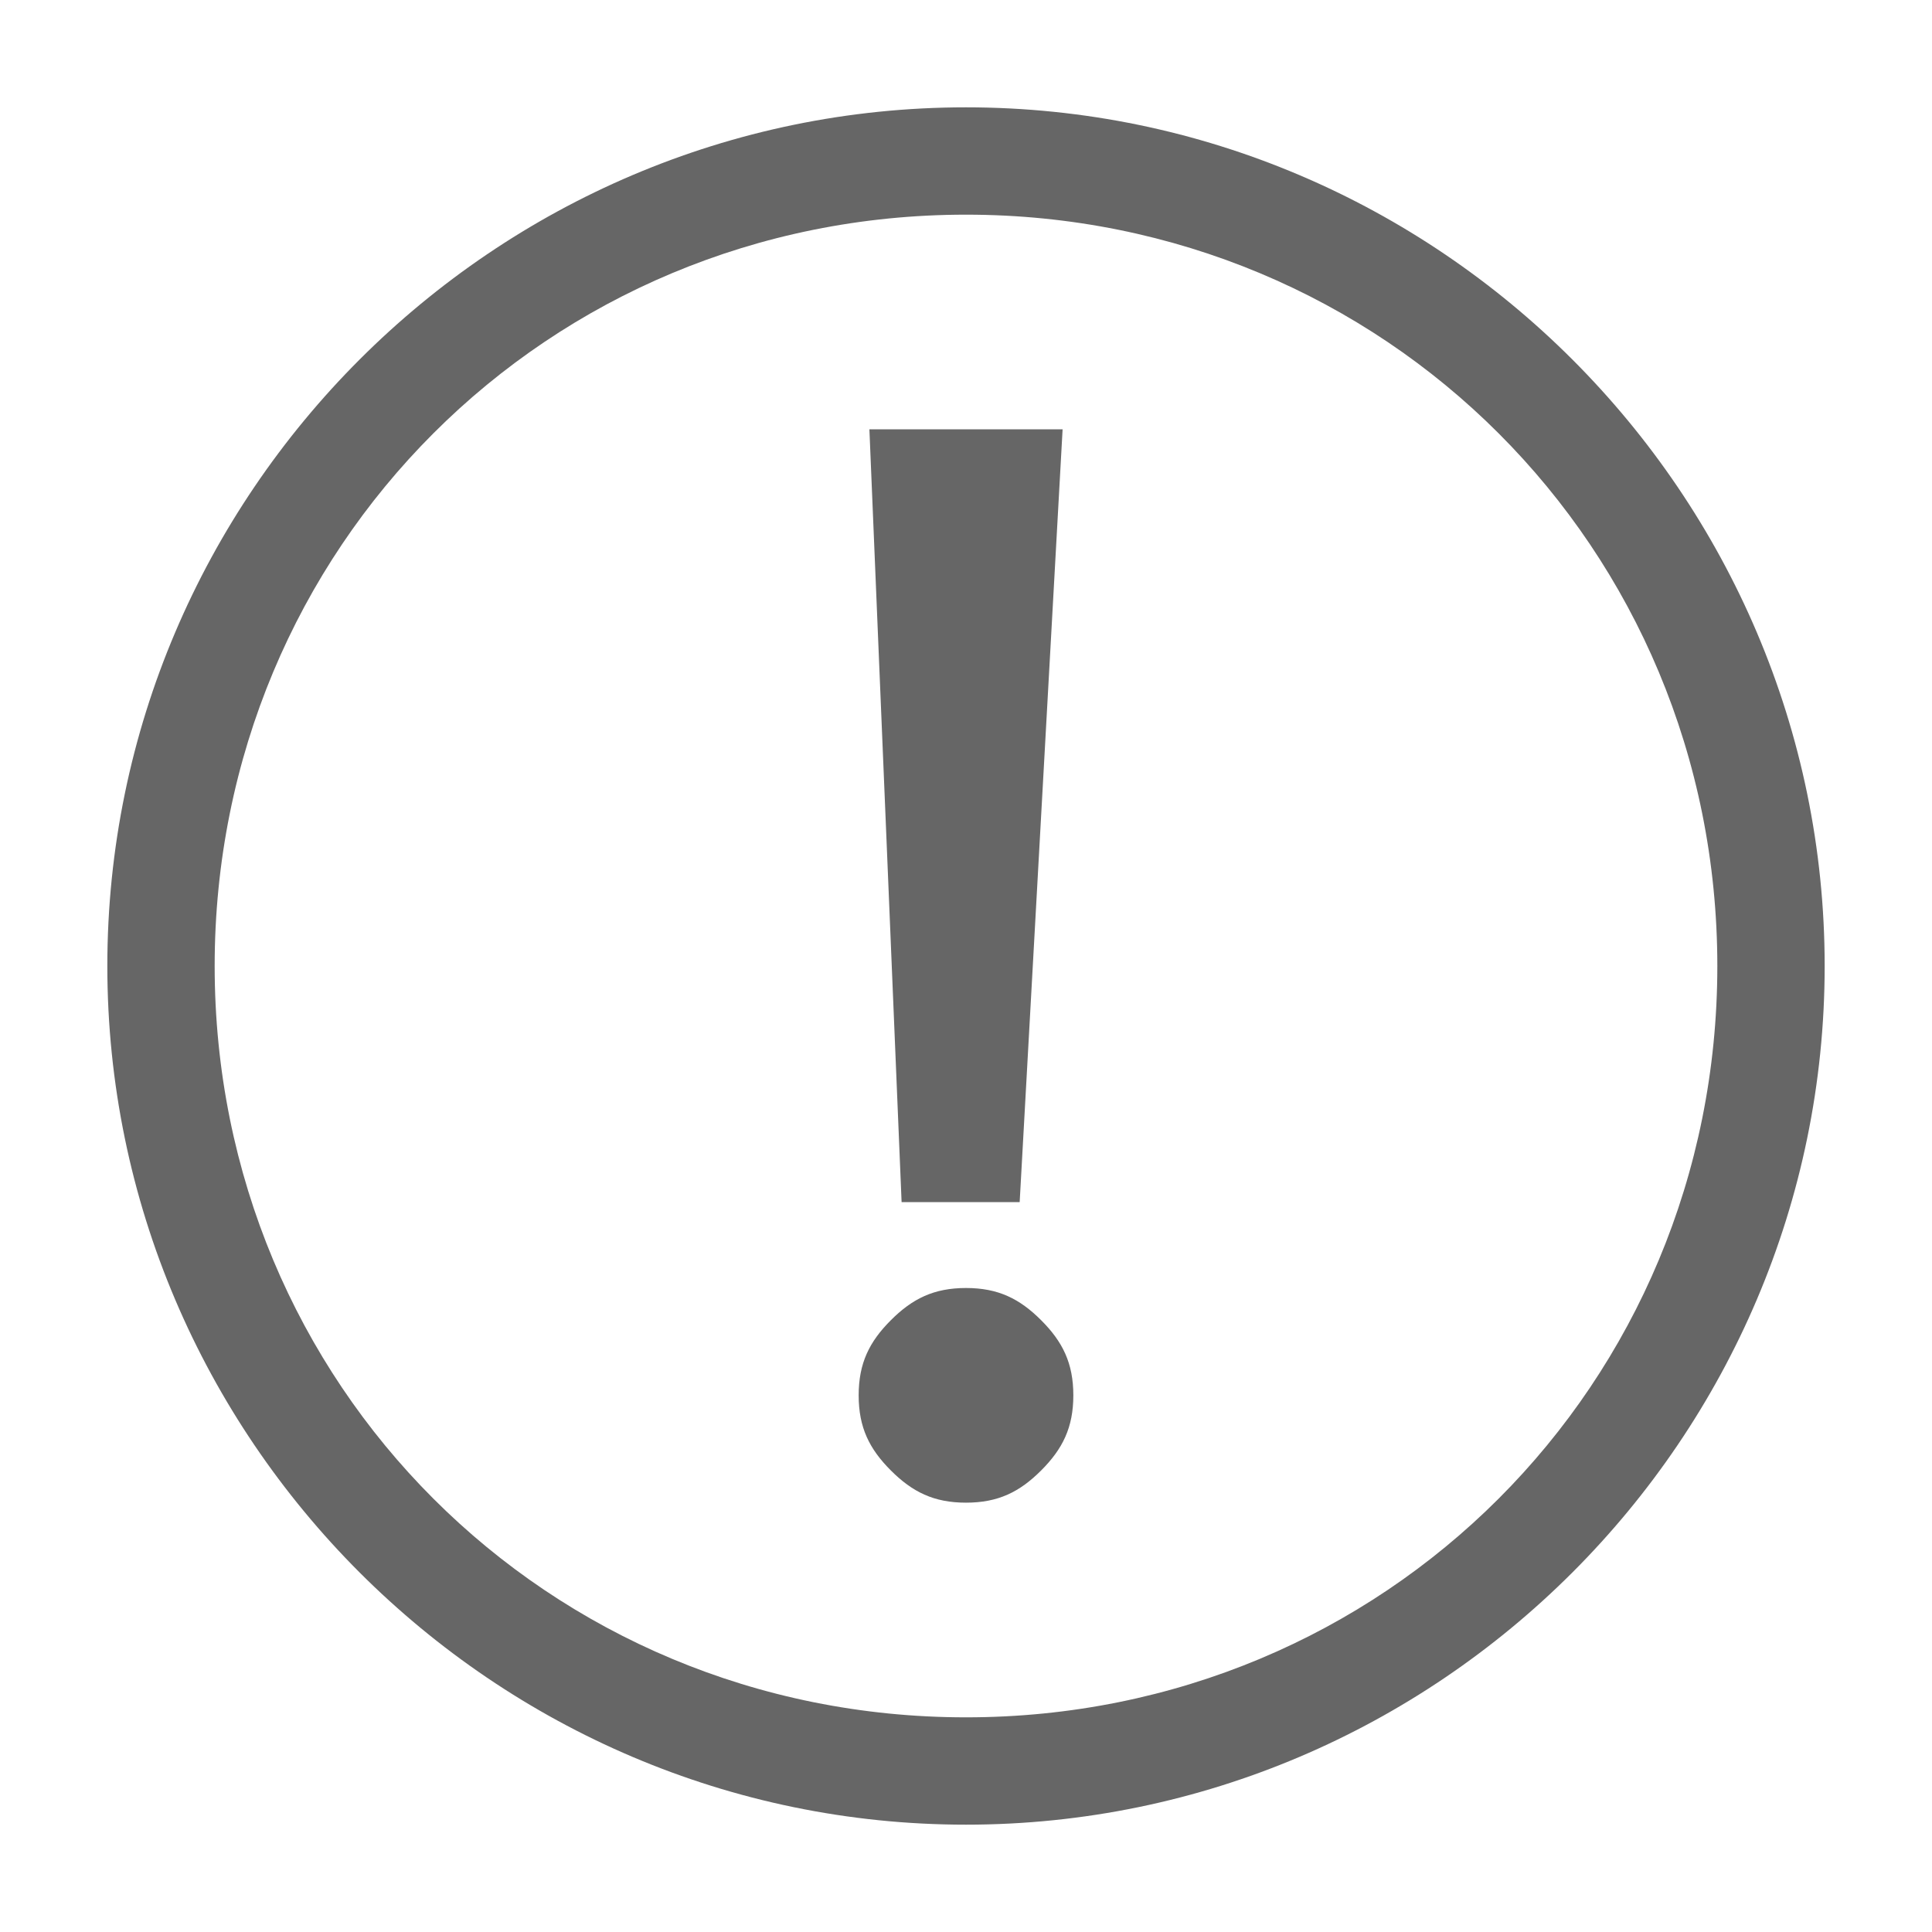
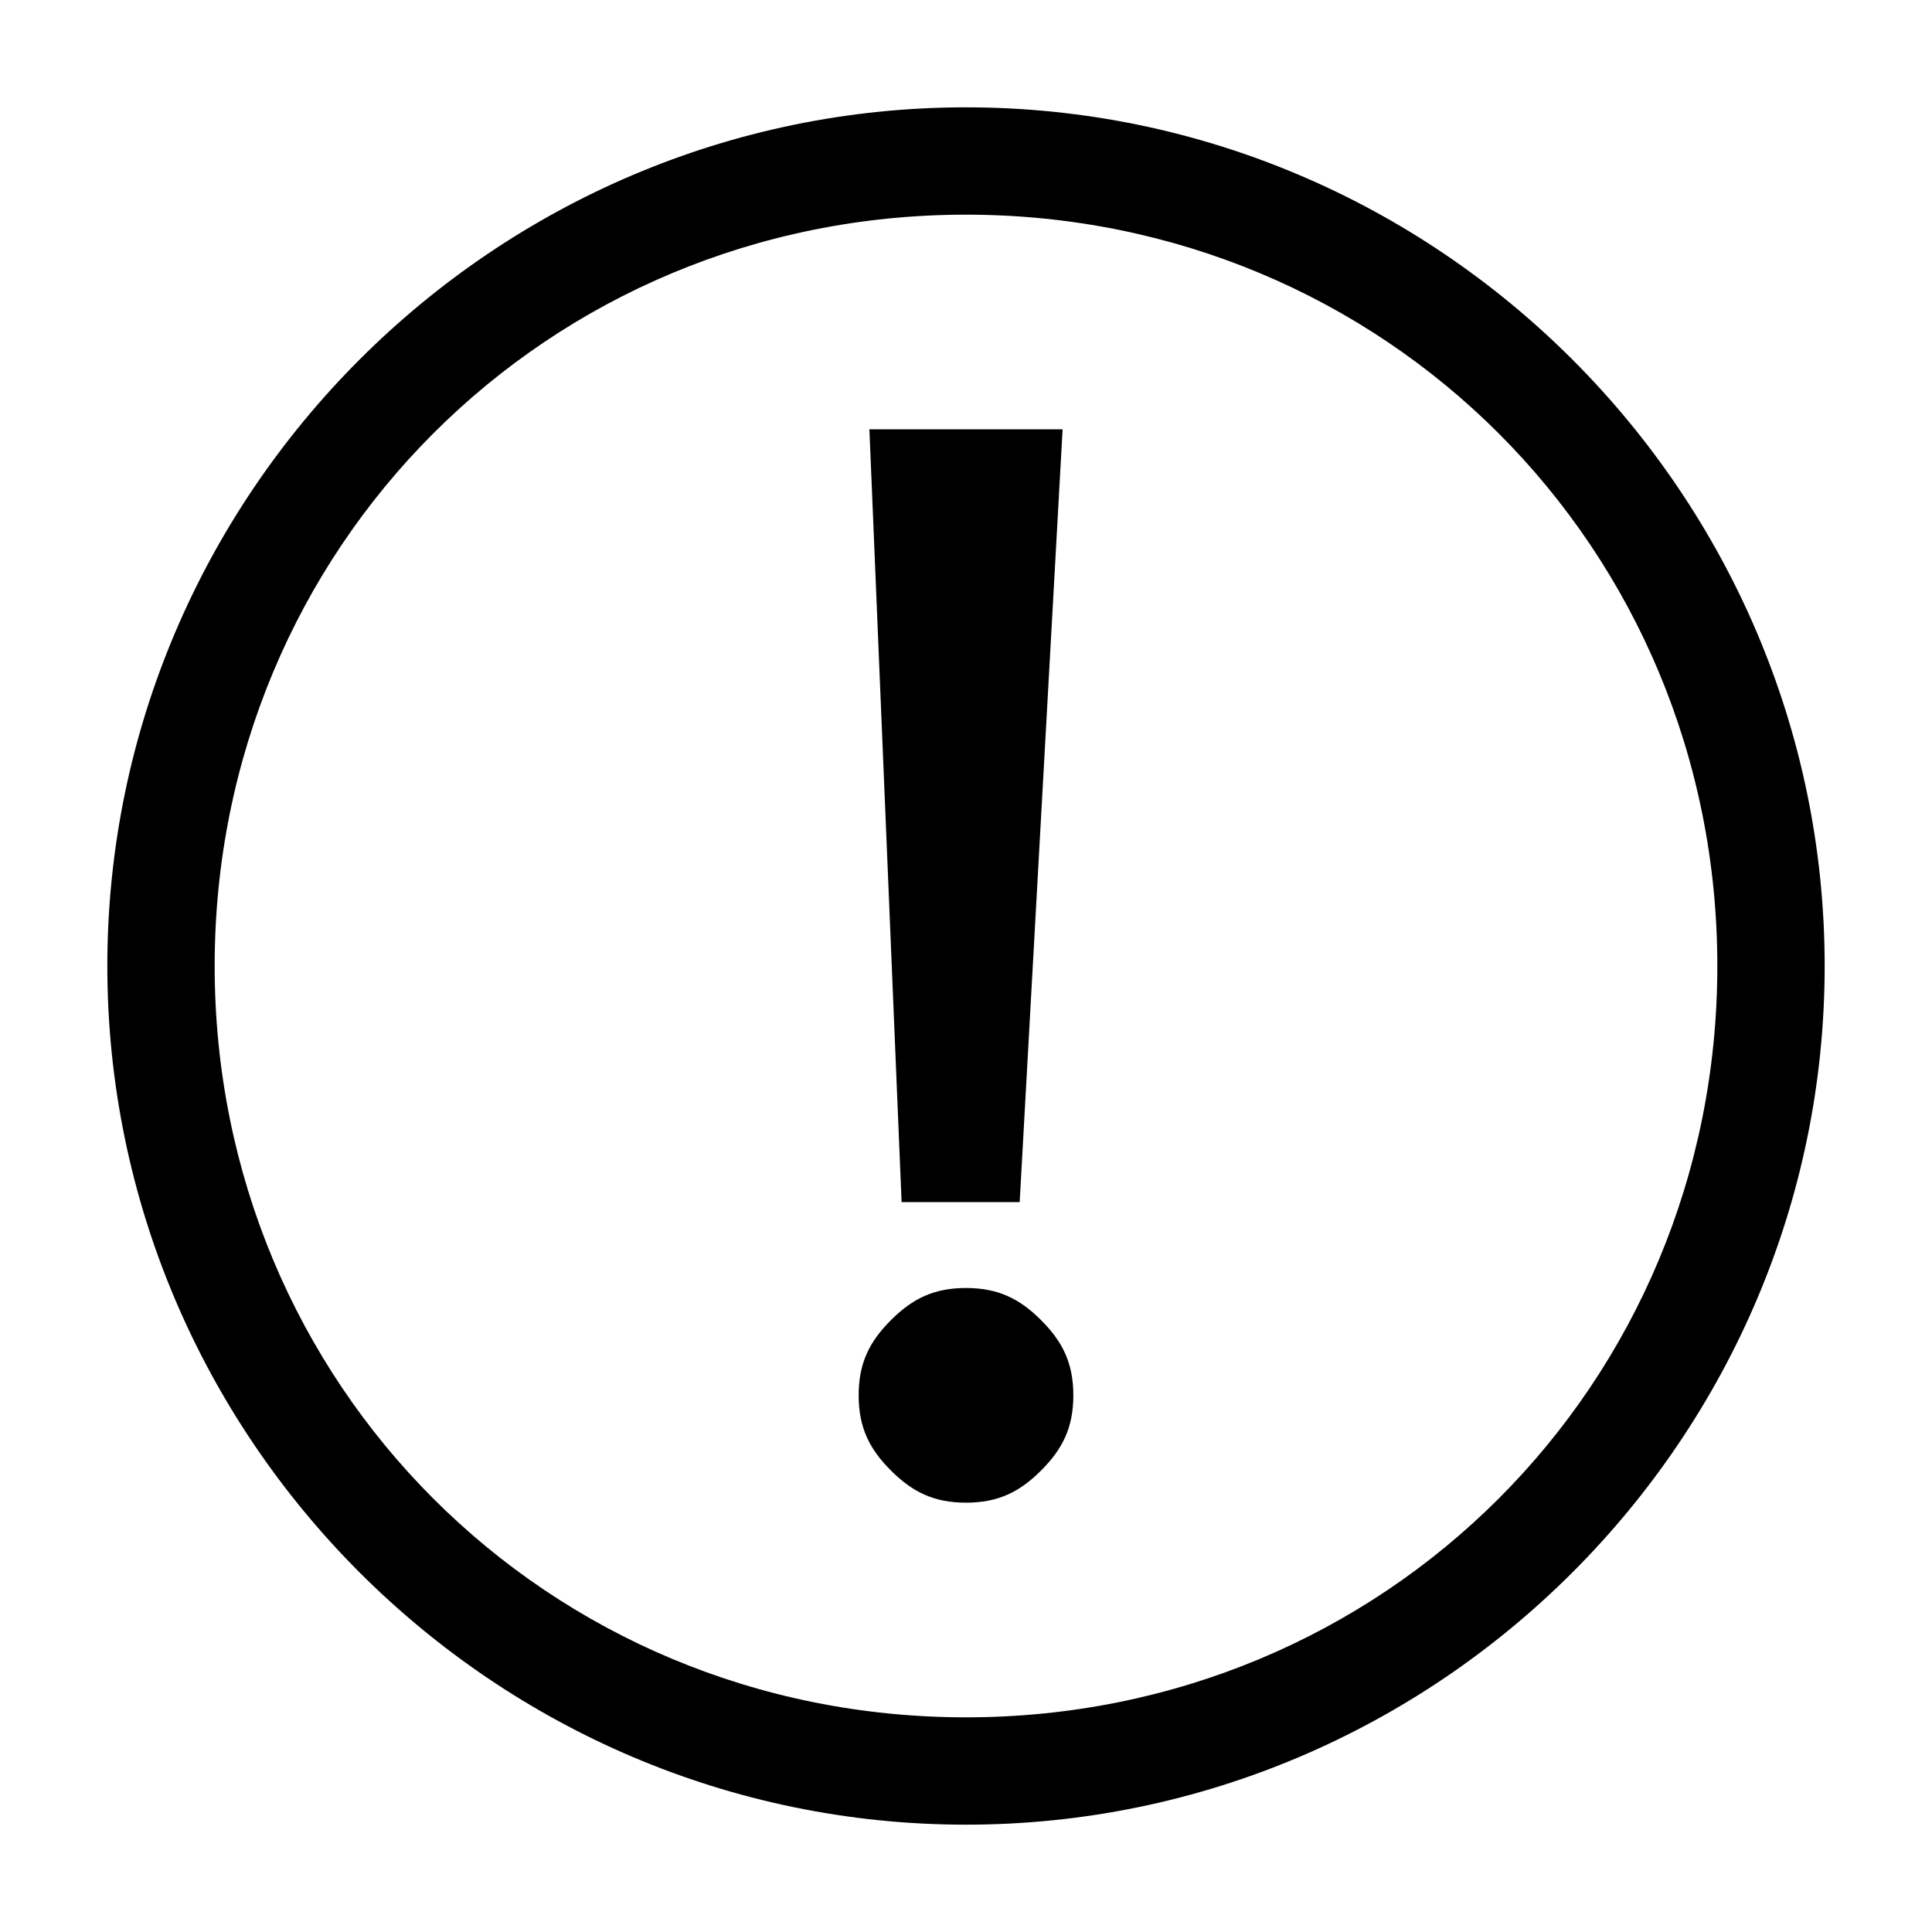
<svg xmlns="http://www.w3.org/2000/svg" class="icon" viewBox="0 0 1024 1024" width="200" height="200">
  <defs>
    <style />
  </defs>
-   <path d="M512 56.889c-250.311 0-455.111 204.8-455.111 455.111S261.689 967.111 512 967.111 967.111 762.311 967.111 512 762.311 56.889 512 56.889m0 853.333c-221.867 0-398.222-176.355-398.222-398.222S290.133 113.778 512 113.778 910.222 290.133 910.222 512 733.867 910.222 512 910.222" fill="#666" />
-   <path d="M512 682.667c-17.067 0-28.444 5.689-39.822 17.066-11.378 11.378-17.067 22.756-17.067 39.823 0 17.066 5.689 28.444 17.067 39.822 11.378 11.378 22.755 17.066 39.822 17.066 17.067 0 28.444-5.688 39.822-17.066C563.2 768 568.89 756.622 568.89 739.556c0-17.067-5.689-28.445-17.067-39.823-11.378-11.377-22.755-17.066-39.822-17.066zm-51.2-455.111l17.067 409.6h62.577l22.756-409.6H460.8z" fill="#666" />
+   <path d="M512 56.889c-250.311 0-455.111 204.8-455.111 455.111S261.689 967.111 512 967.111 967.111 762.311 967.111 512 762.311 56.889 512 56.889m0 853.333c-221.867 0-398.222-176.355-398.222-398.222S290.133 113.778 512 113.778 910.222 290.133 910.222 512 733.867 910.222 512 910.222" />
+   <path d="M512 682.667c-17.067 0-28.444 5.689-39.822 17.066-11.378 11.378-17.067 22.756-17.067 39.823 0 17.066 5.689 28.444 17.067 39.822 11.378 11.378 22.755 17.066 39.822 17.066 17.067 0 28.444-5.688 39.822-17.066C563.2 768 568.89 756.622 568.89 739.556c0-17.067-5.689-28.445-17.067-39.823-11.378-11.377-22.755-17.066-39.822-17.066zm-51.2-455.111l17.067 409.6h62.577l22.756-409.6H460.8z" />
</svg>
